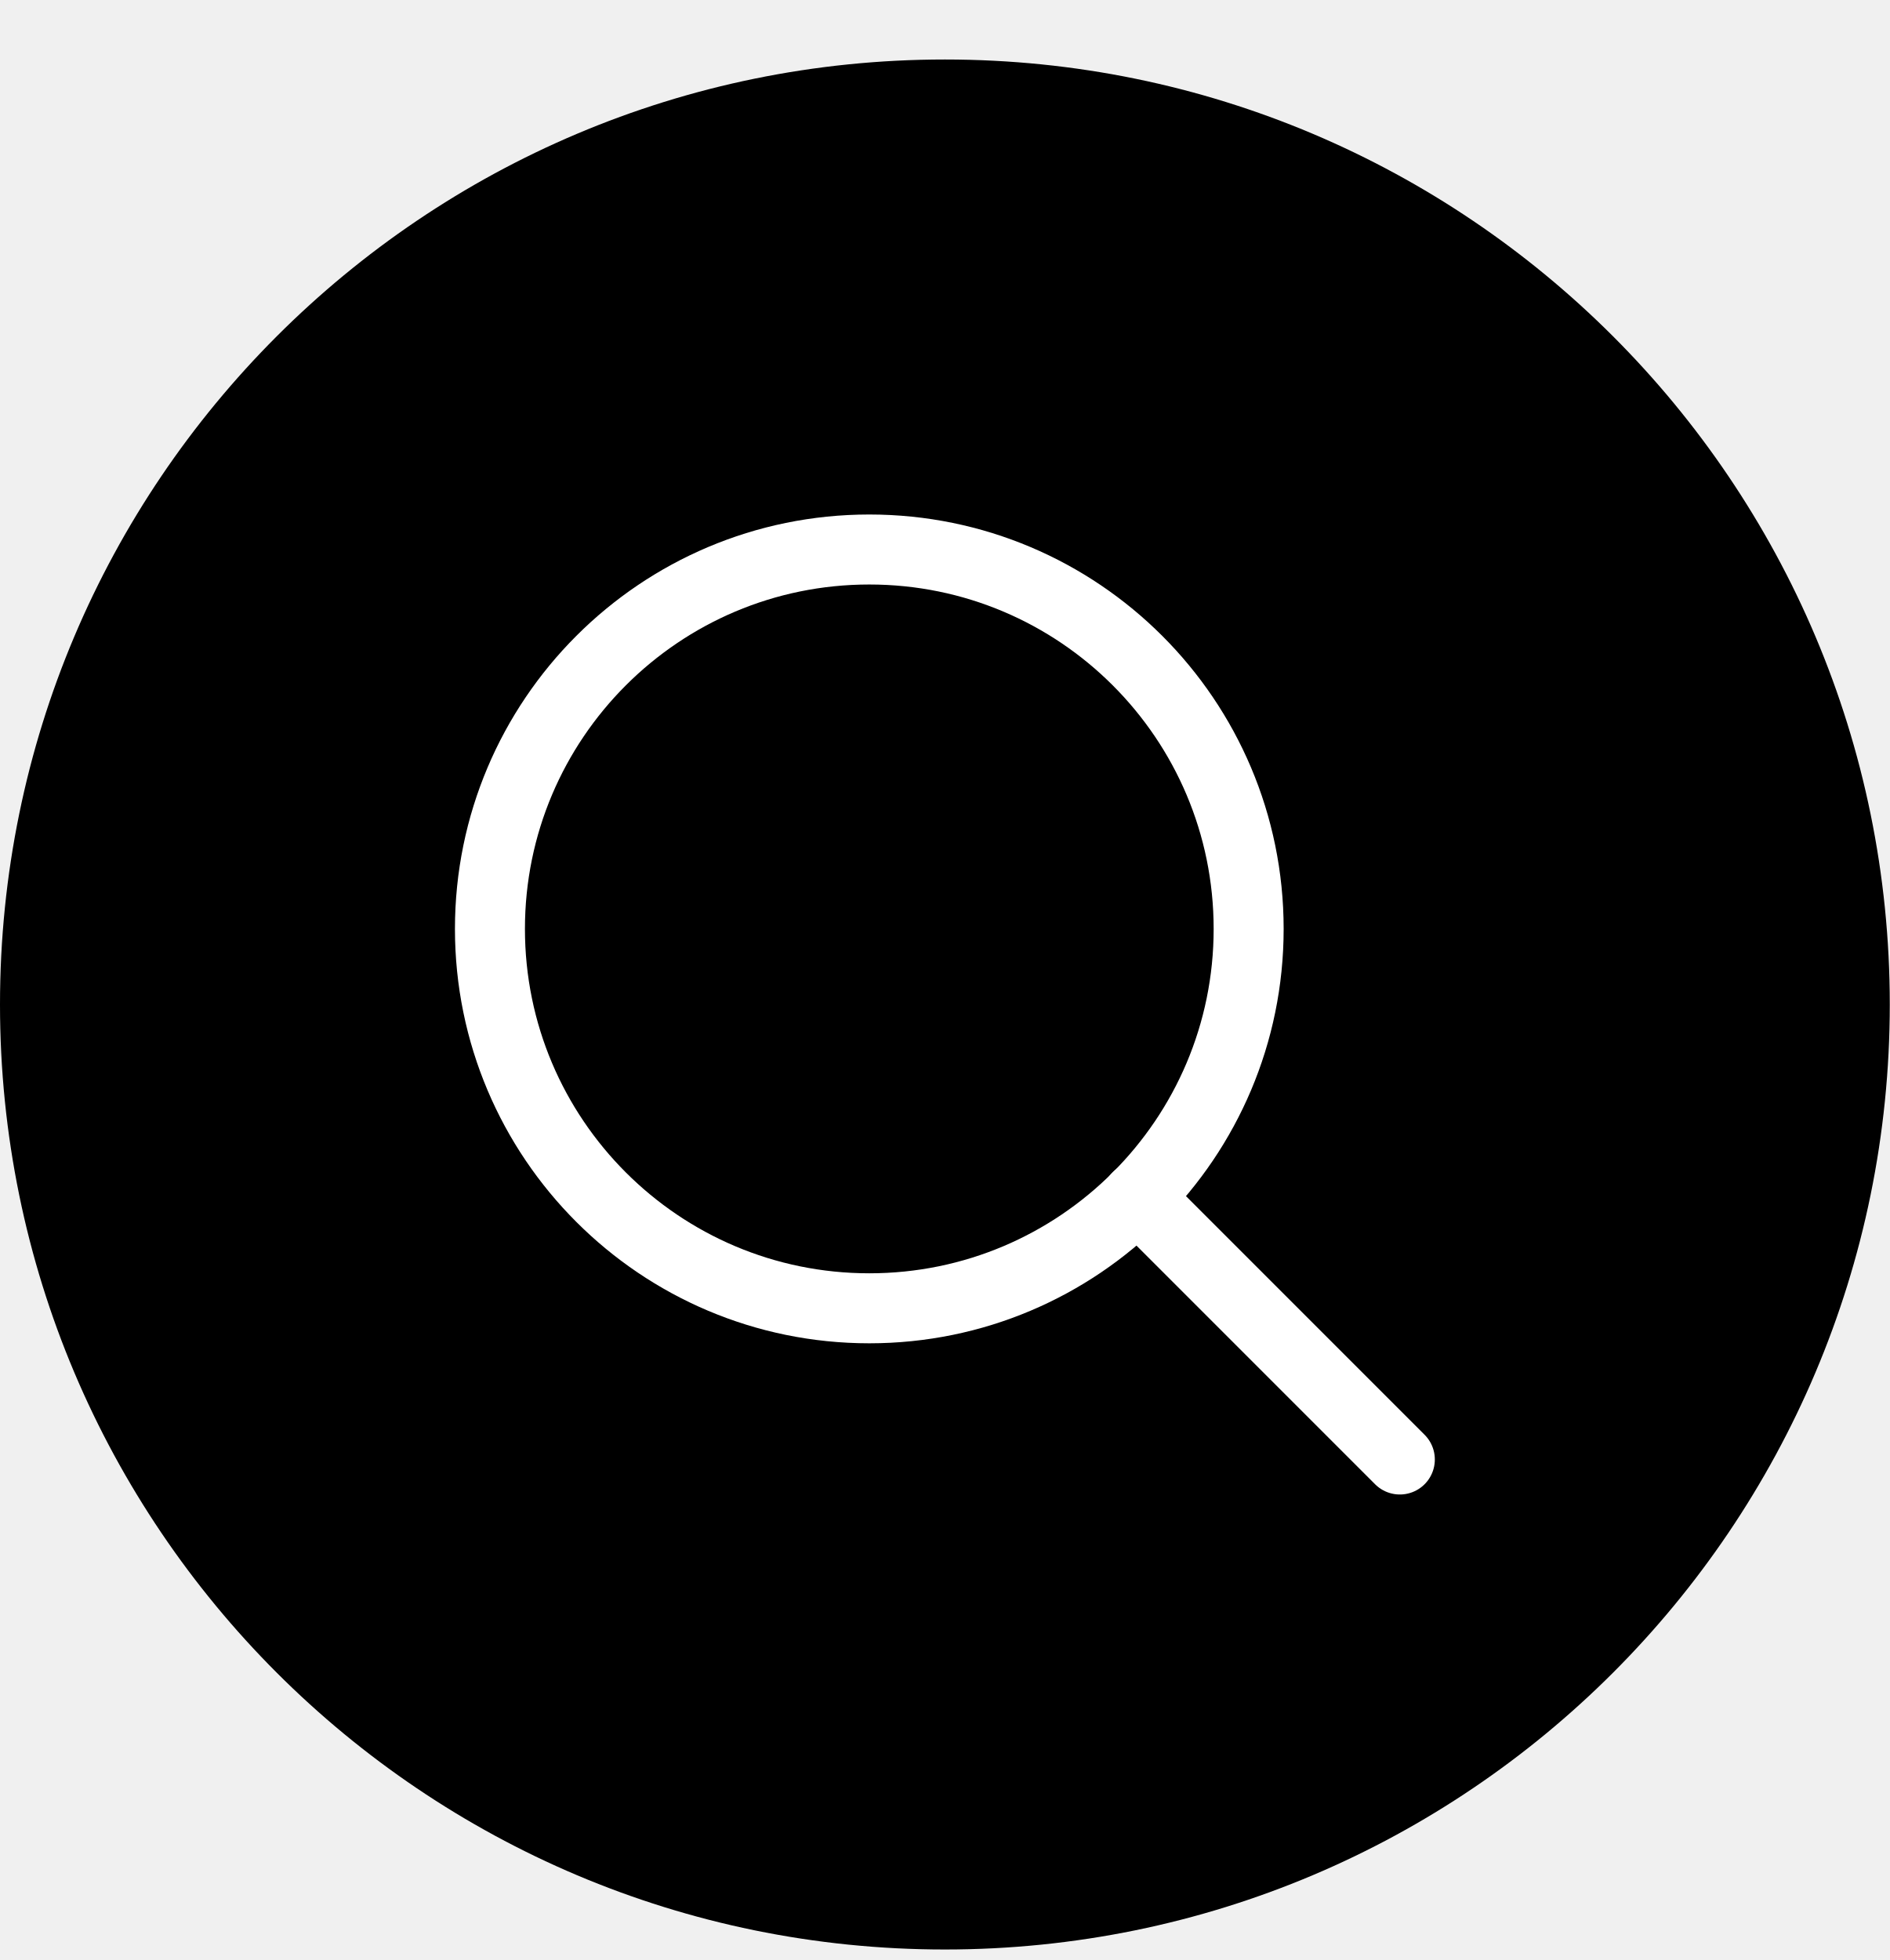
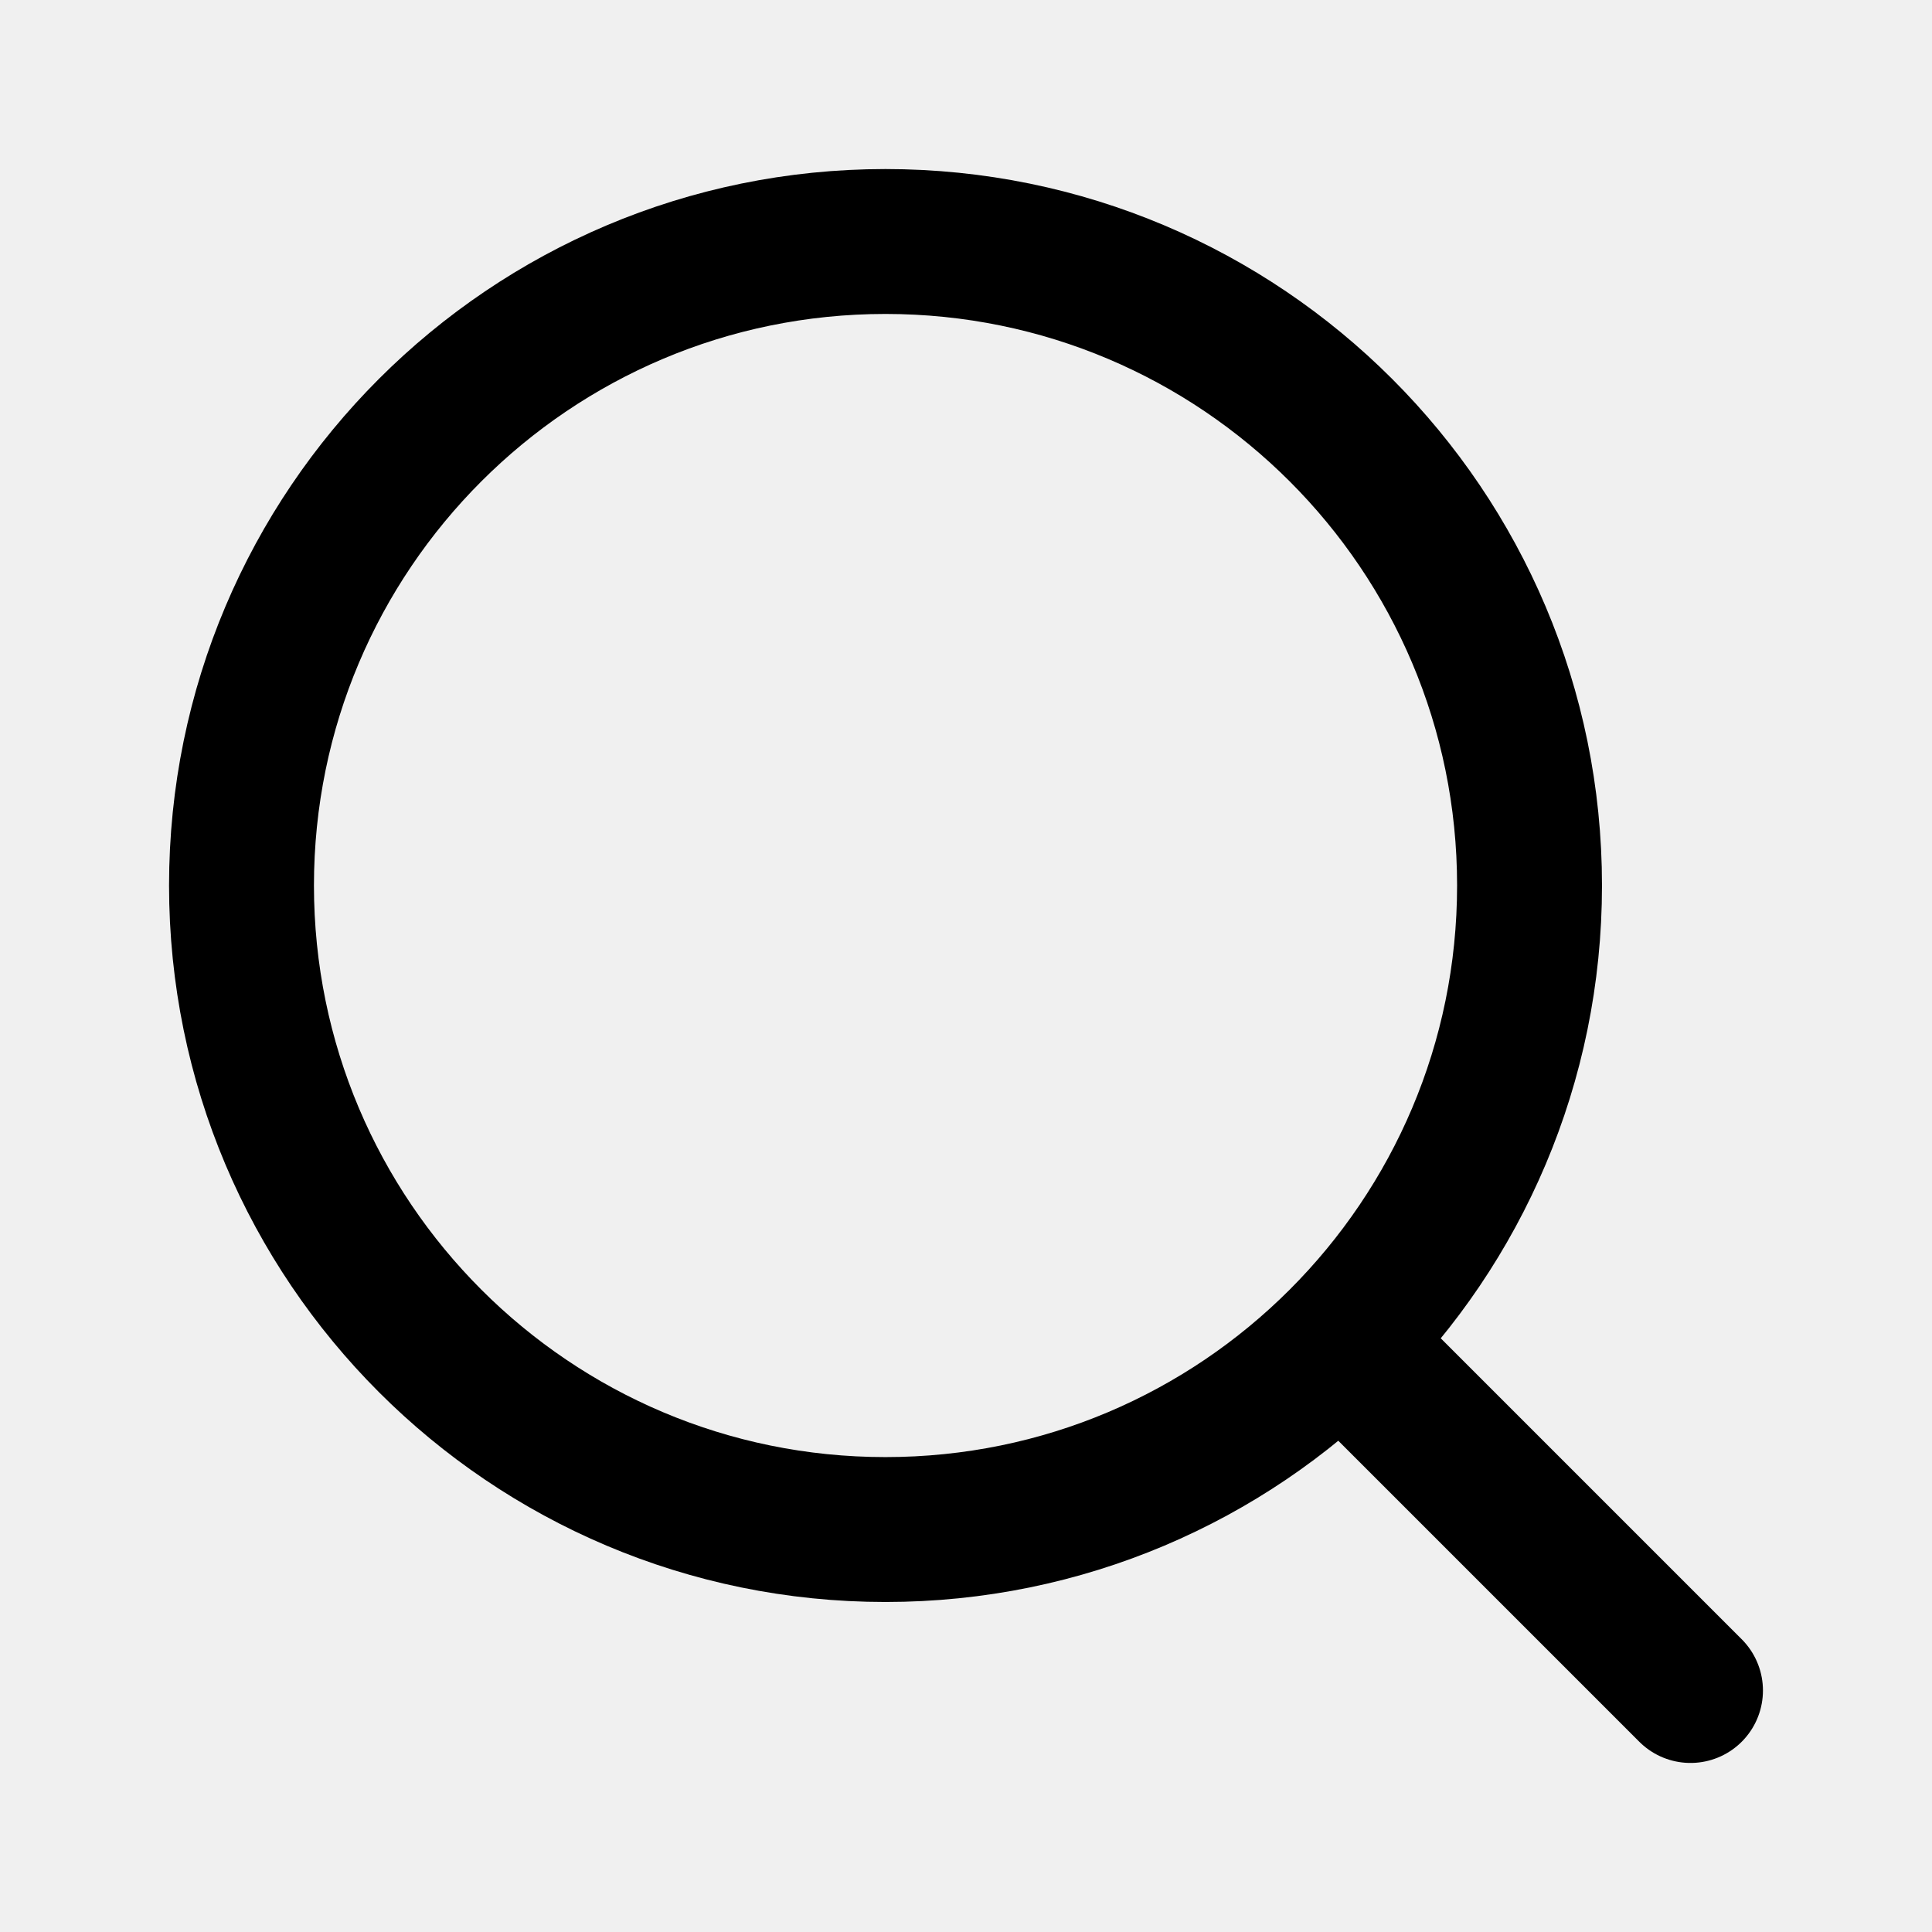
- <svg xmlns="http://www.w3.org/2000/svg" width="27" height="28" viewBox="0 0 27 28" fill="none">
-   <rect y="0.85" width="27" height="27" rx="13.5" fill="black" />
-   <path d="M12.42 18.69C15.413 18.69 17.84 16.263 17.84 13.27C17.84 10.277 15.413 7.85 12.42 7.85C9.427 7.85 7 10.277 7 13.27C7 16.263 9.427 18.69 12.42 18.69Z" stroke="white" stroke-linecap="round" stroke-linejoin="round" />
-   <path d="M20 20.85L16.25 17.1" stroke="white" stroke-linecap="round" stroke-linejoin="round" />
+ <svg xmlns="http://www.w3.org/2000/svg" width="16" height="16" viewBox="0 0 16 16" fill="none">
+   <path d="M14 14L11.133 11.133M12.667 7.333C12.667 10.279 10.279 12.667 7.333 12.667C4.388 12.667 2 10.279 2 7.333C2 4.388 4.388 2 7.333 2C10.279 2 12.667 4.388 12.667 7.333Z" stroke="black" stroke-width="1.2" stroke-linecap="round" stroke-linejoin="round" />
</svg>
